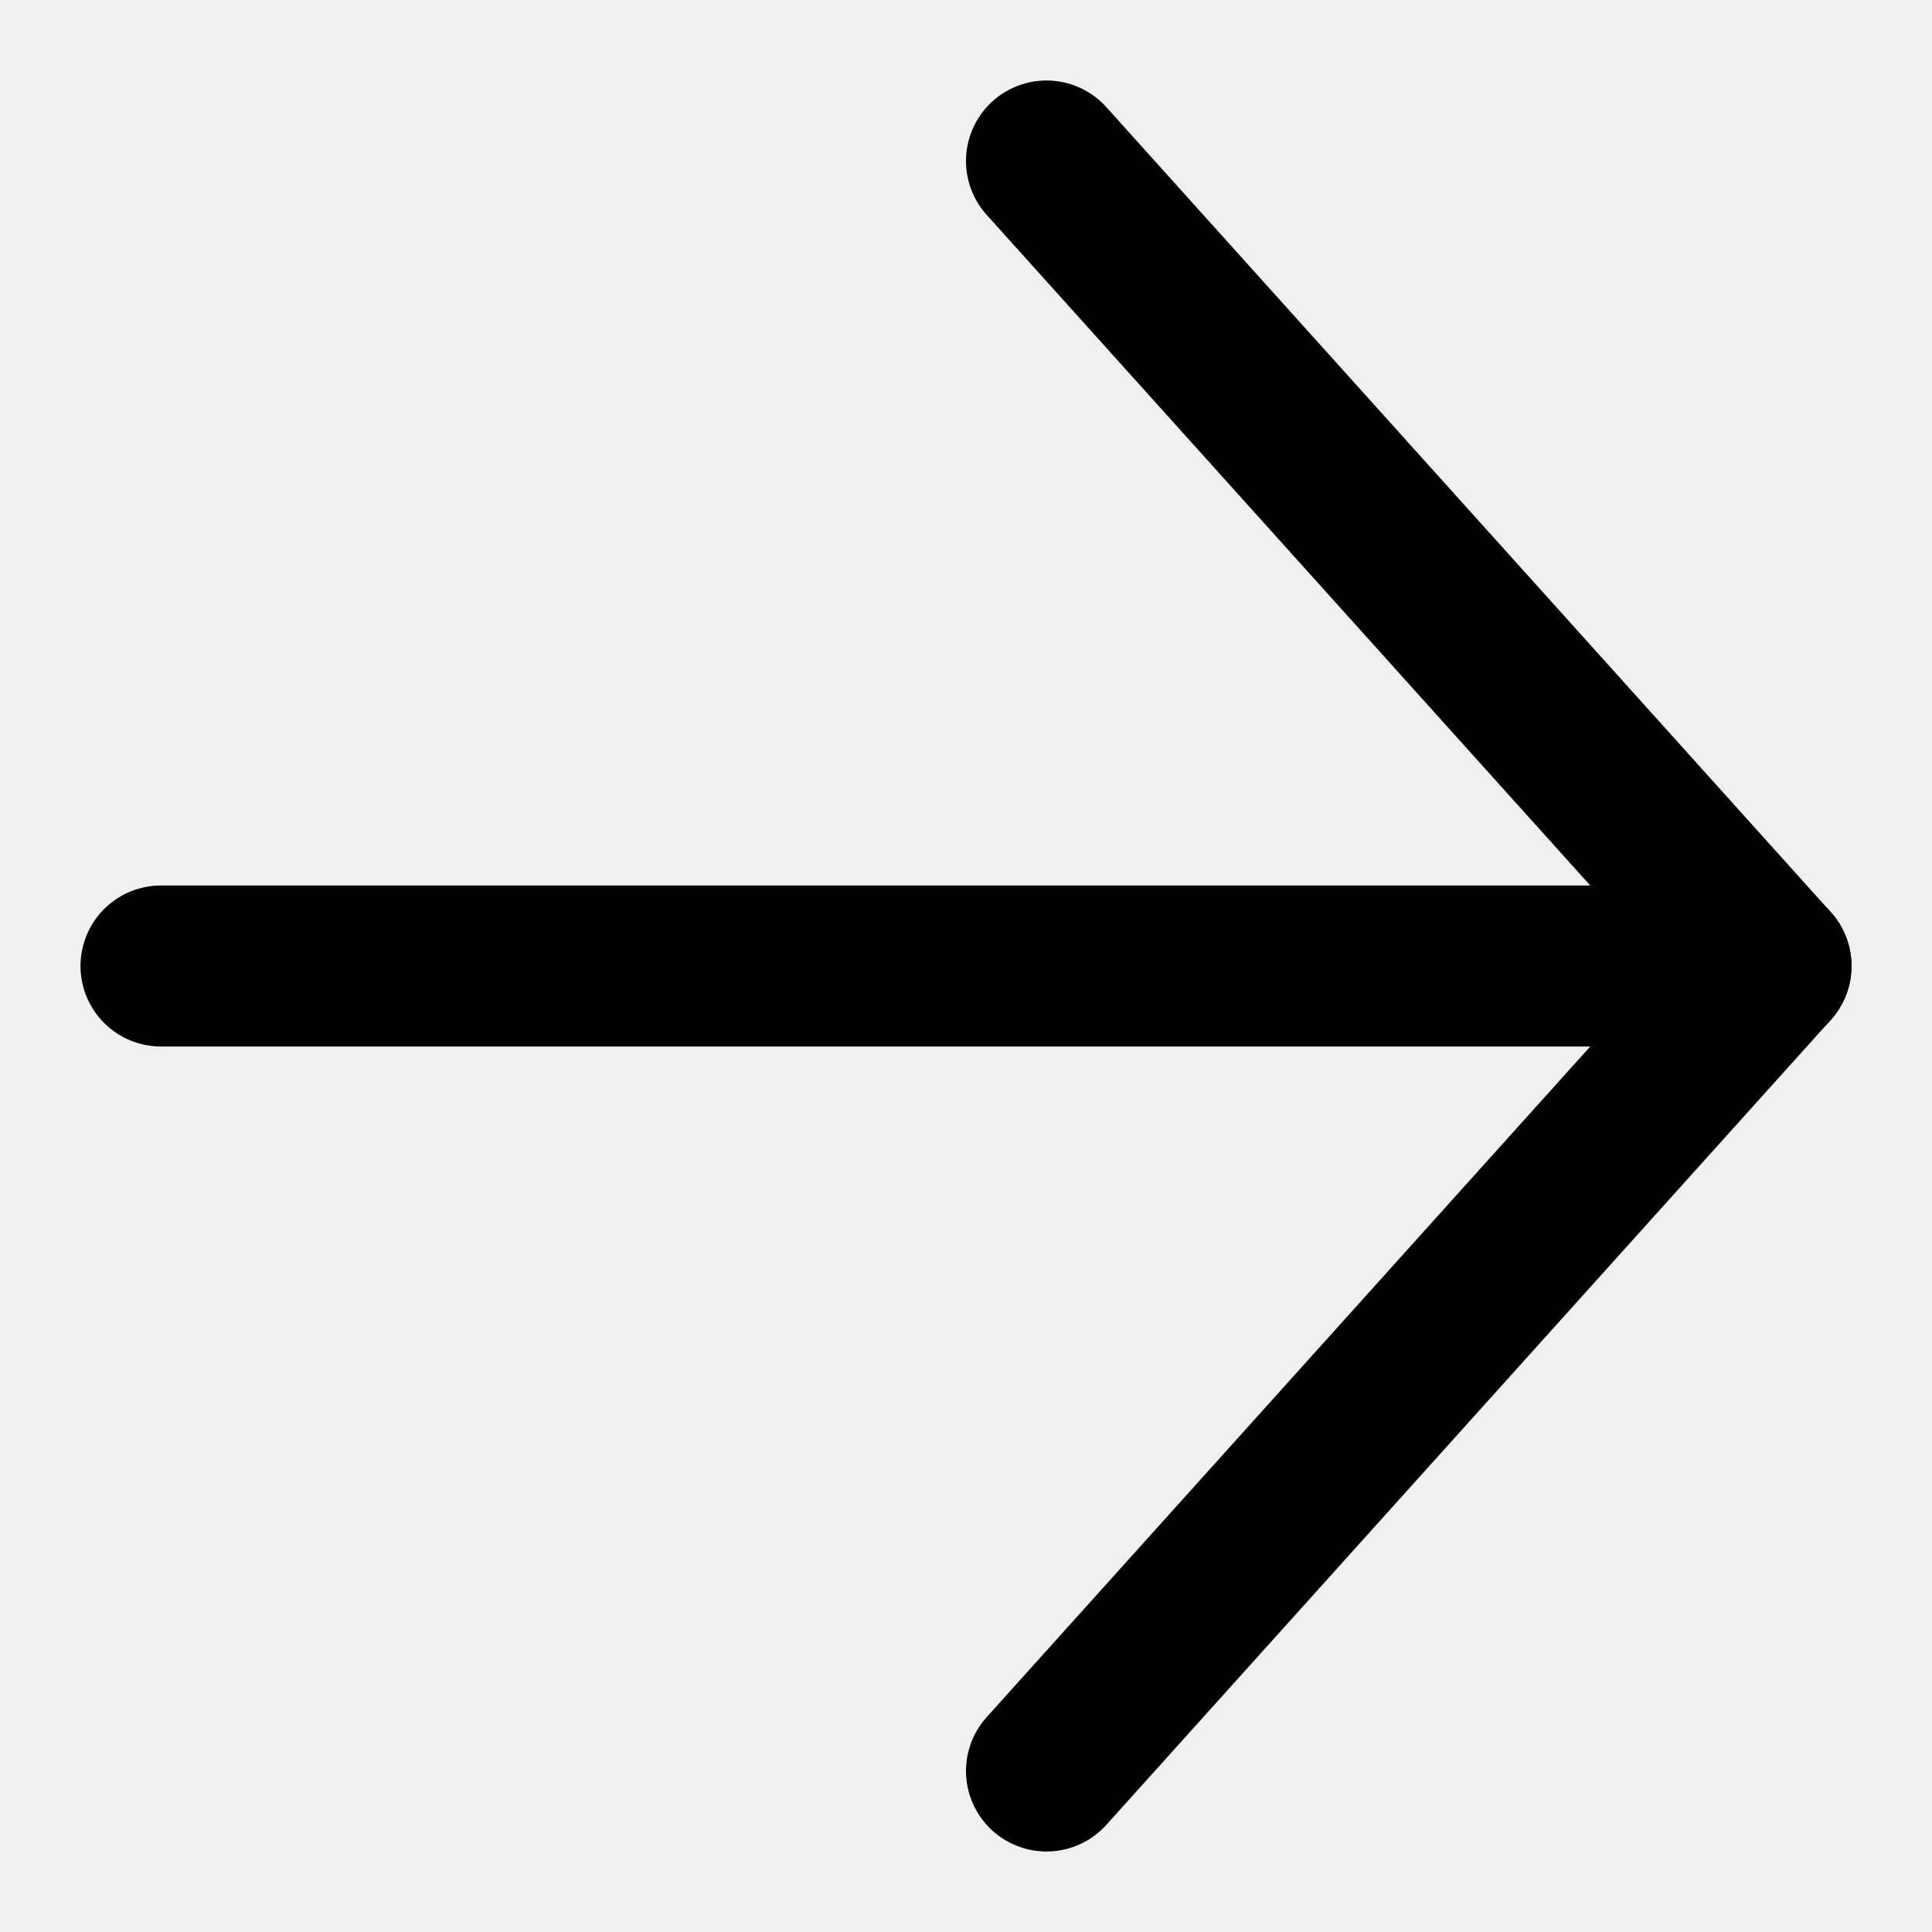
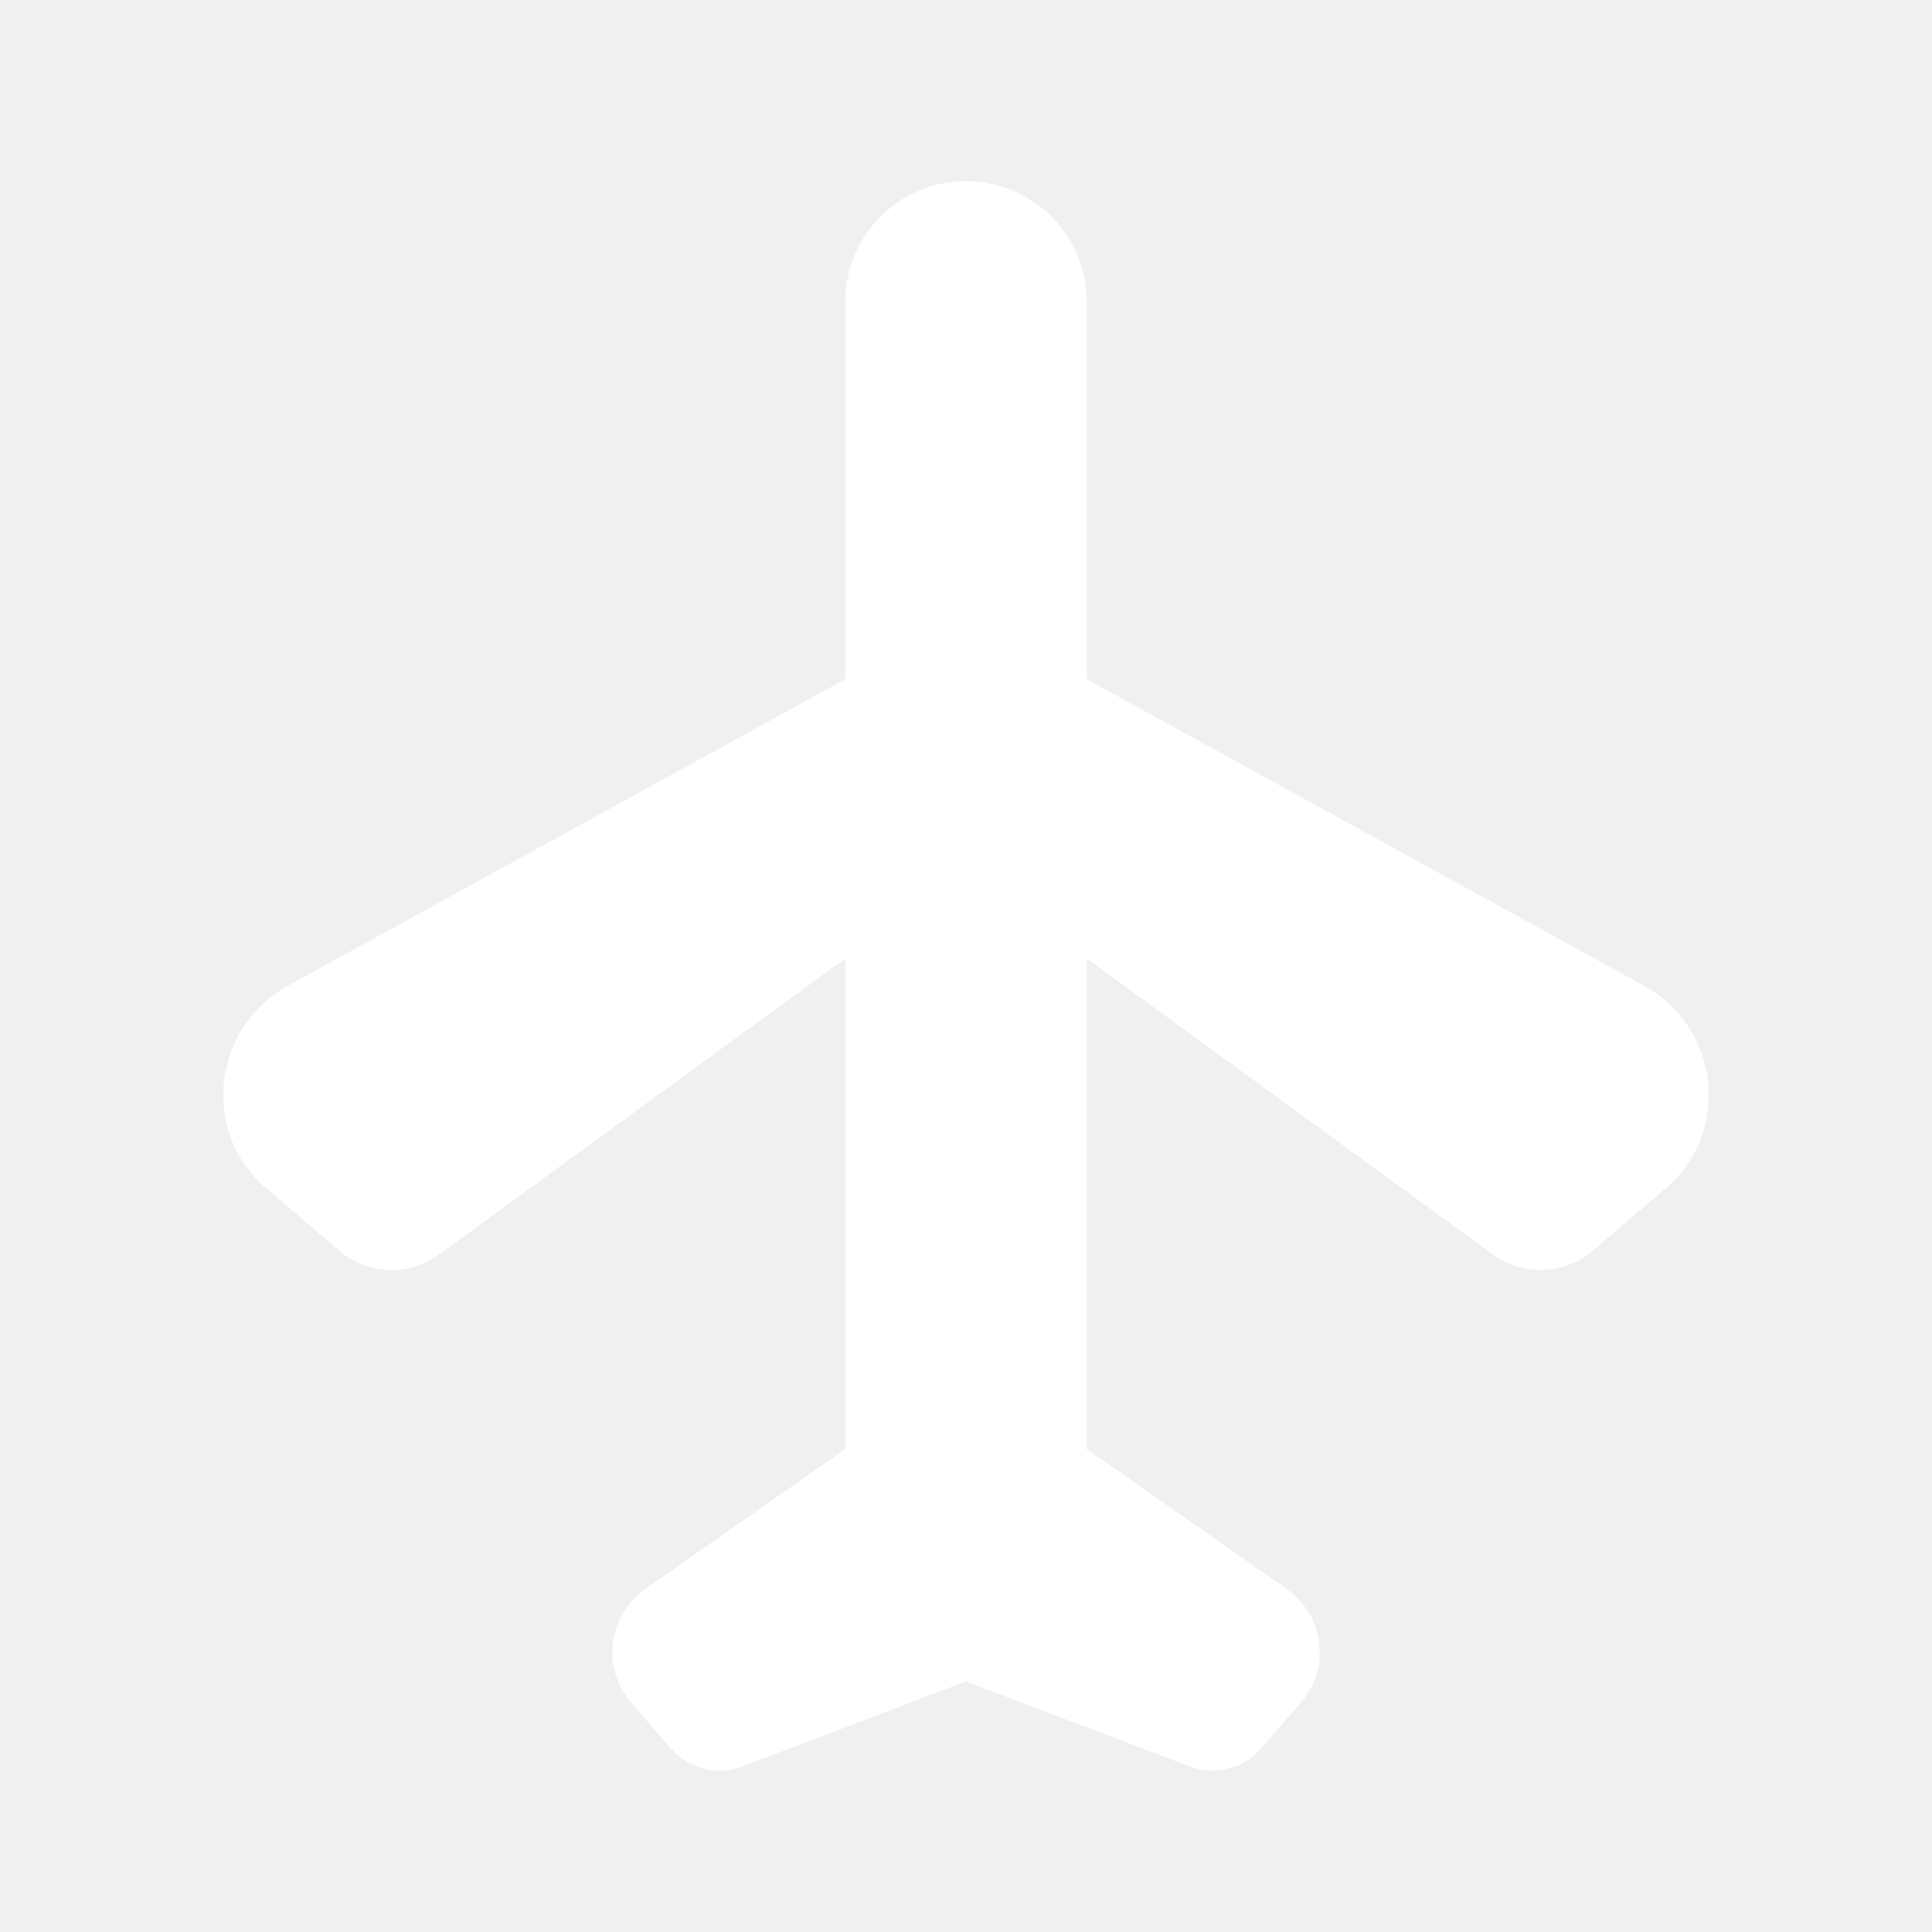
- <svg xmlns="http://www.w3.org/2000/svg" width="24" height="24" viewBox="0 0 24 24" fill="none" stroke="currentColor" stroke-width="2" stroke-linecap="round" stroke-linejoin="round">
-   <path d="M2 12h20" />
-   <path d="M13 2l9 10-9 10" />
+ <svg xmlns="http://www.w3.org/2000/svg" width="64" height="64" viewBox="0 0 64 64" fill="none">
+   <path fill-rule="evenodd" clip-rule="evenodd" d="M32 6C34.209 6 36 7.791 36 10V22.5L54.445 32.645C56.968 34.033 57.366 37.487 55.196 39.346L52.765 41.43C51.831 42.231 50.457 42.286 49.463 41.562L36 31.75V48L42.627 52.639C43.862 53.504 44.087 55.249 43.093 56.398L41.768 57.932C41.196 58.594 40.244 58.832 39.42 58.519L32 55.7L24.58 58.519C23.756 58.832 22.804 58.594 22.232 57.932L20.907 56.398C19.913 55.249 20.137 53.504 21.373 52.639L28 48V31.75L14.537 41.562C13.543 42.286 12.169 42.231 11.235 41.43L8.804 39.346C6.634 37.487 7.031 34.033 9.555 32.645L28 22.5V10C28 7.791 29.791 6 32 6Z" fill="white" />
</svg>
